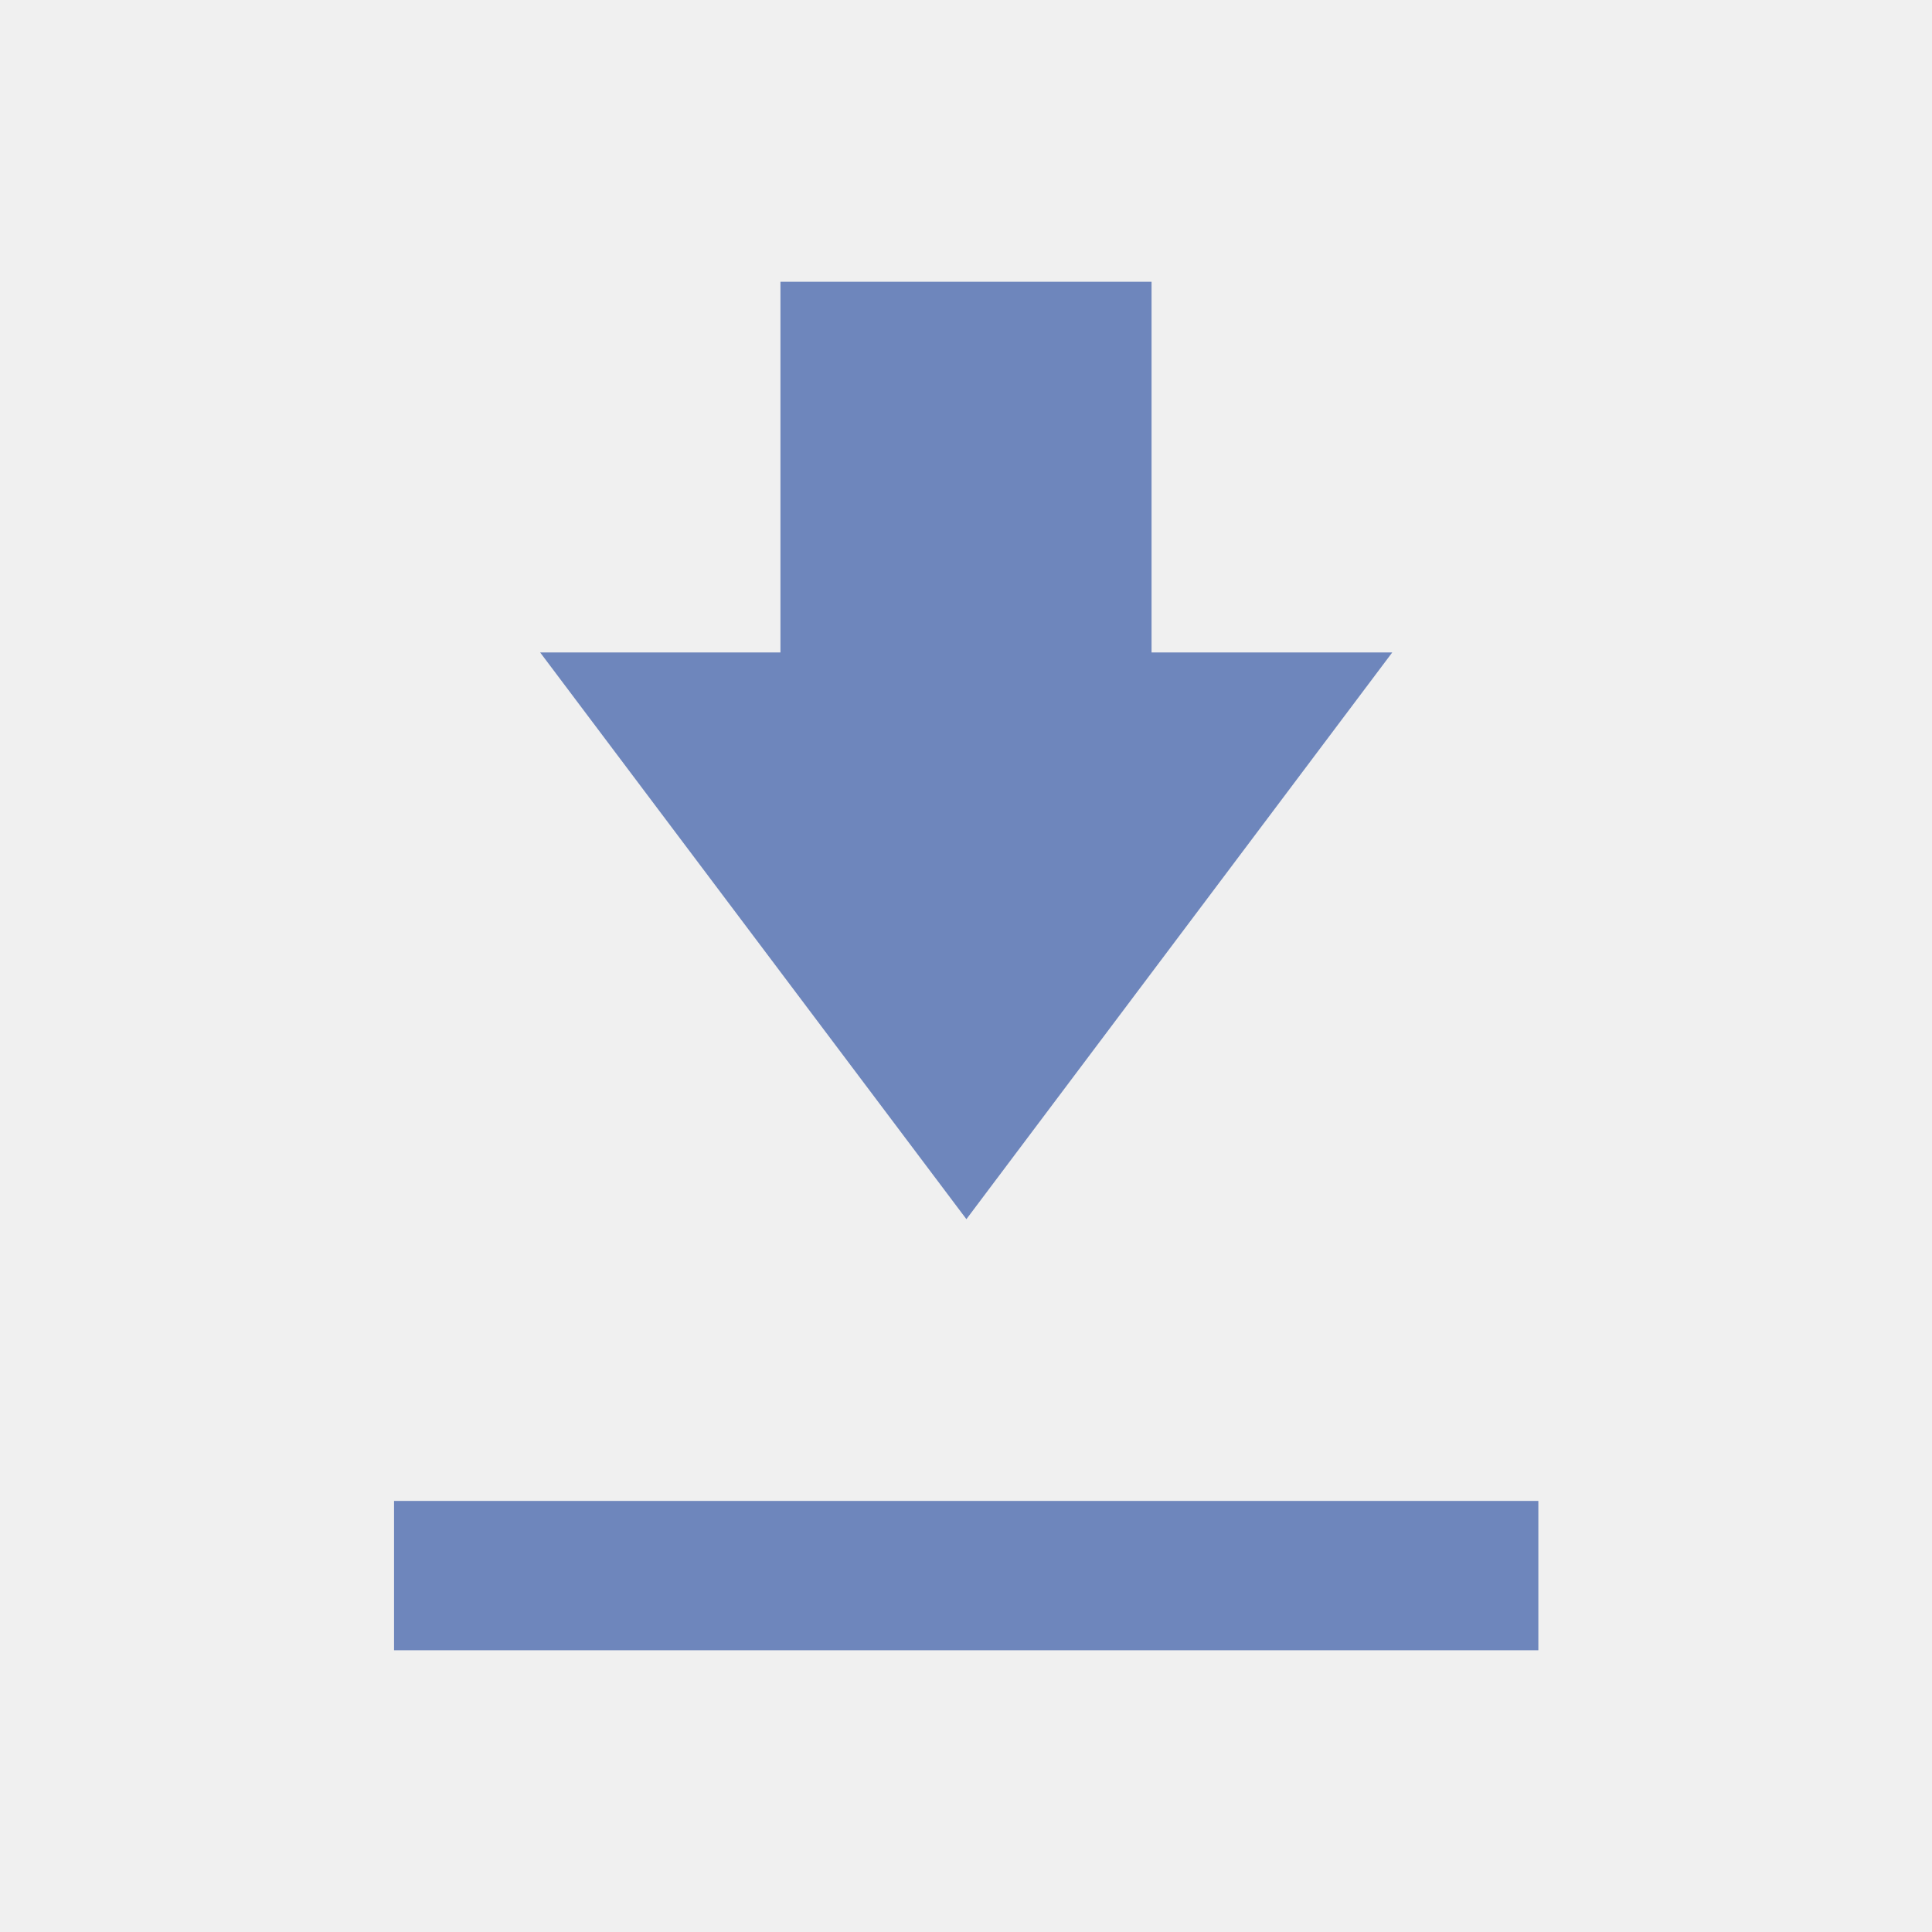
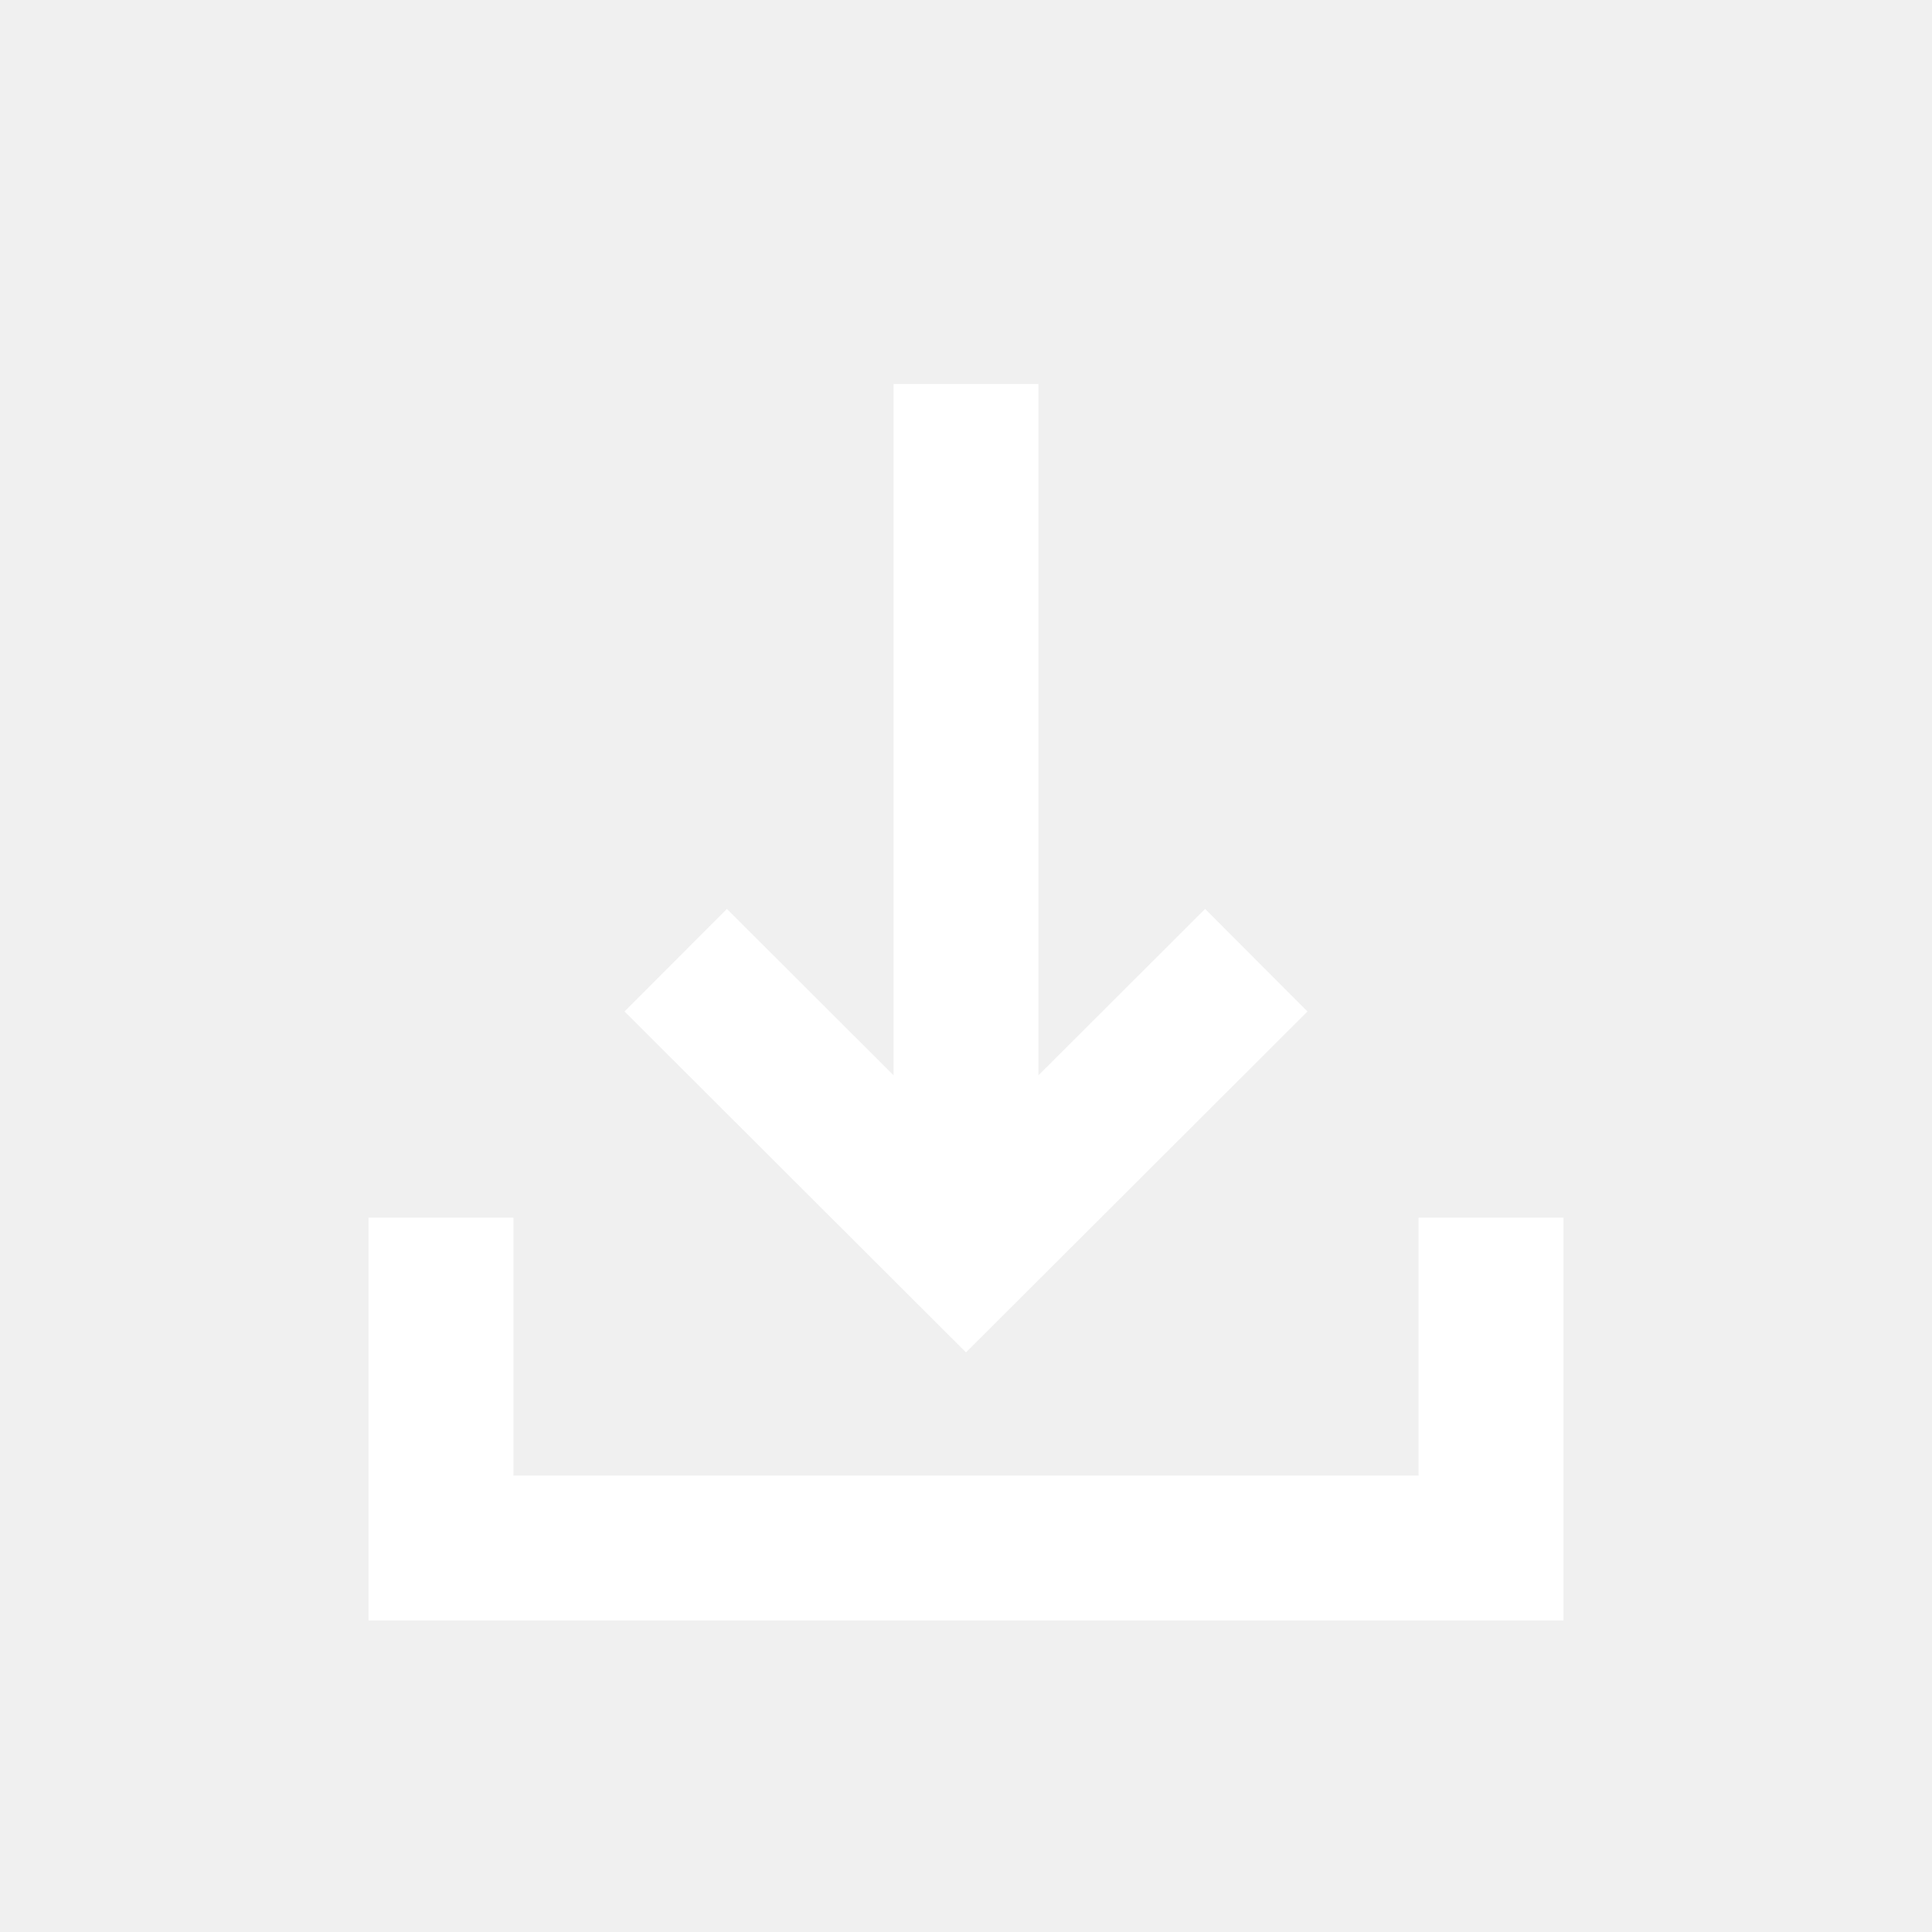
- <svg xmlns="http://www.w3.org/2000/svg" id="Layer_1" data-name="Layer 1" viewBox="0 0 48 48">
-   <defs>
-     <style>
-       .cls-1 {
-         fill: #6e86bc;
-       }
-     </style>
-   </defs>
-   <g id="Layer_2" data-name="Layer 2">
-     <g id="timeline_view" data-name="timeline view">
-       <g id="timeline_view-2" data-name="timeline view-2">
-         <polygon class="cls-1" points="34.59 16.21 28.61 16.21 28.61 7 19.39 7 19.39 16.21 13.42 16.21 24.01 30.29 34.59 16.21" />
-         <rect class="cls-1" x="9.79" y="37.29" width="28.43" height="3.71" />
-       </g>
+ <svg xmlns="http://www.w3.org/2000/svg" width="40" height="40" viewBox="0 0 40 40">
+   <g id="download" transform="translate(-1471 139)">
+     <g id="download-white" transform="translate(1466 -144)">
+       <line id="Line_7" data-name="Line 7" y2="17.93" transform="translate(25 12.95)" fill="none" stroke="#fff" stroke-miterlimit="10" stroke-width="3" />
+       <path id="Path_16" data-name="Path 16" d="M31.01,24.88l-6.01,6-6.01-6" fill="none" stroke="#fff" stroke-miterlimit="10" stroke-width="3" />
+       <path id="Path_17" data-name="Path 17" d="M14.13,30.21v6.84H35.87V30.21" fill="none" stroke="#fff" stroke-miterlimit="10" stroke-width="3" />
    </g>
+     <rect id="Rectangle_41" data-name="Rectangle 41" width="40" height="40" transform="translate(1471 -139)" fill="none" />
  </g>
</svg>
